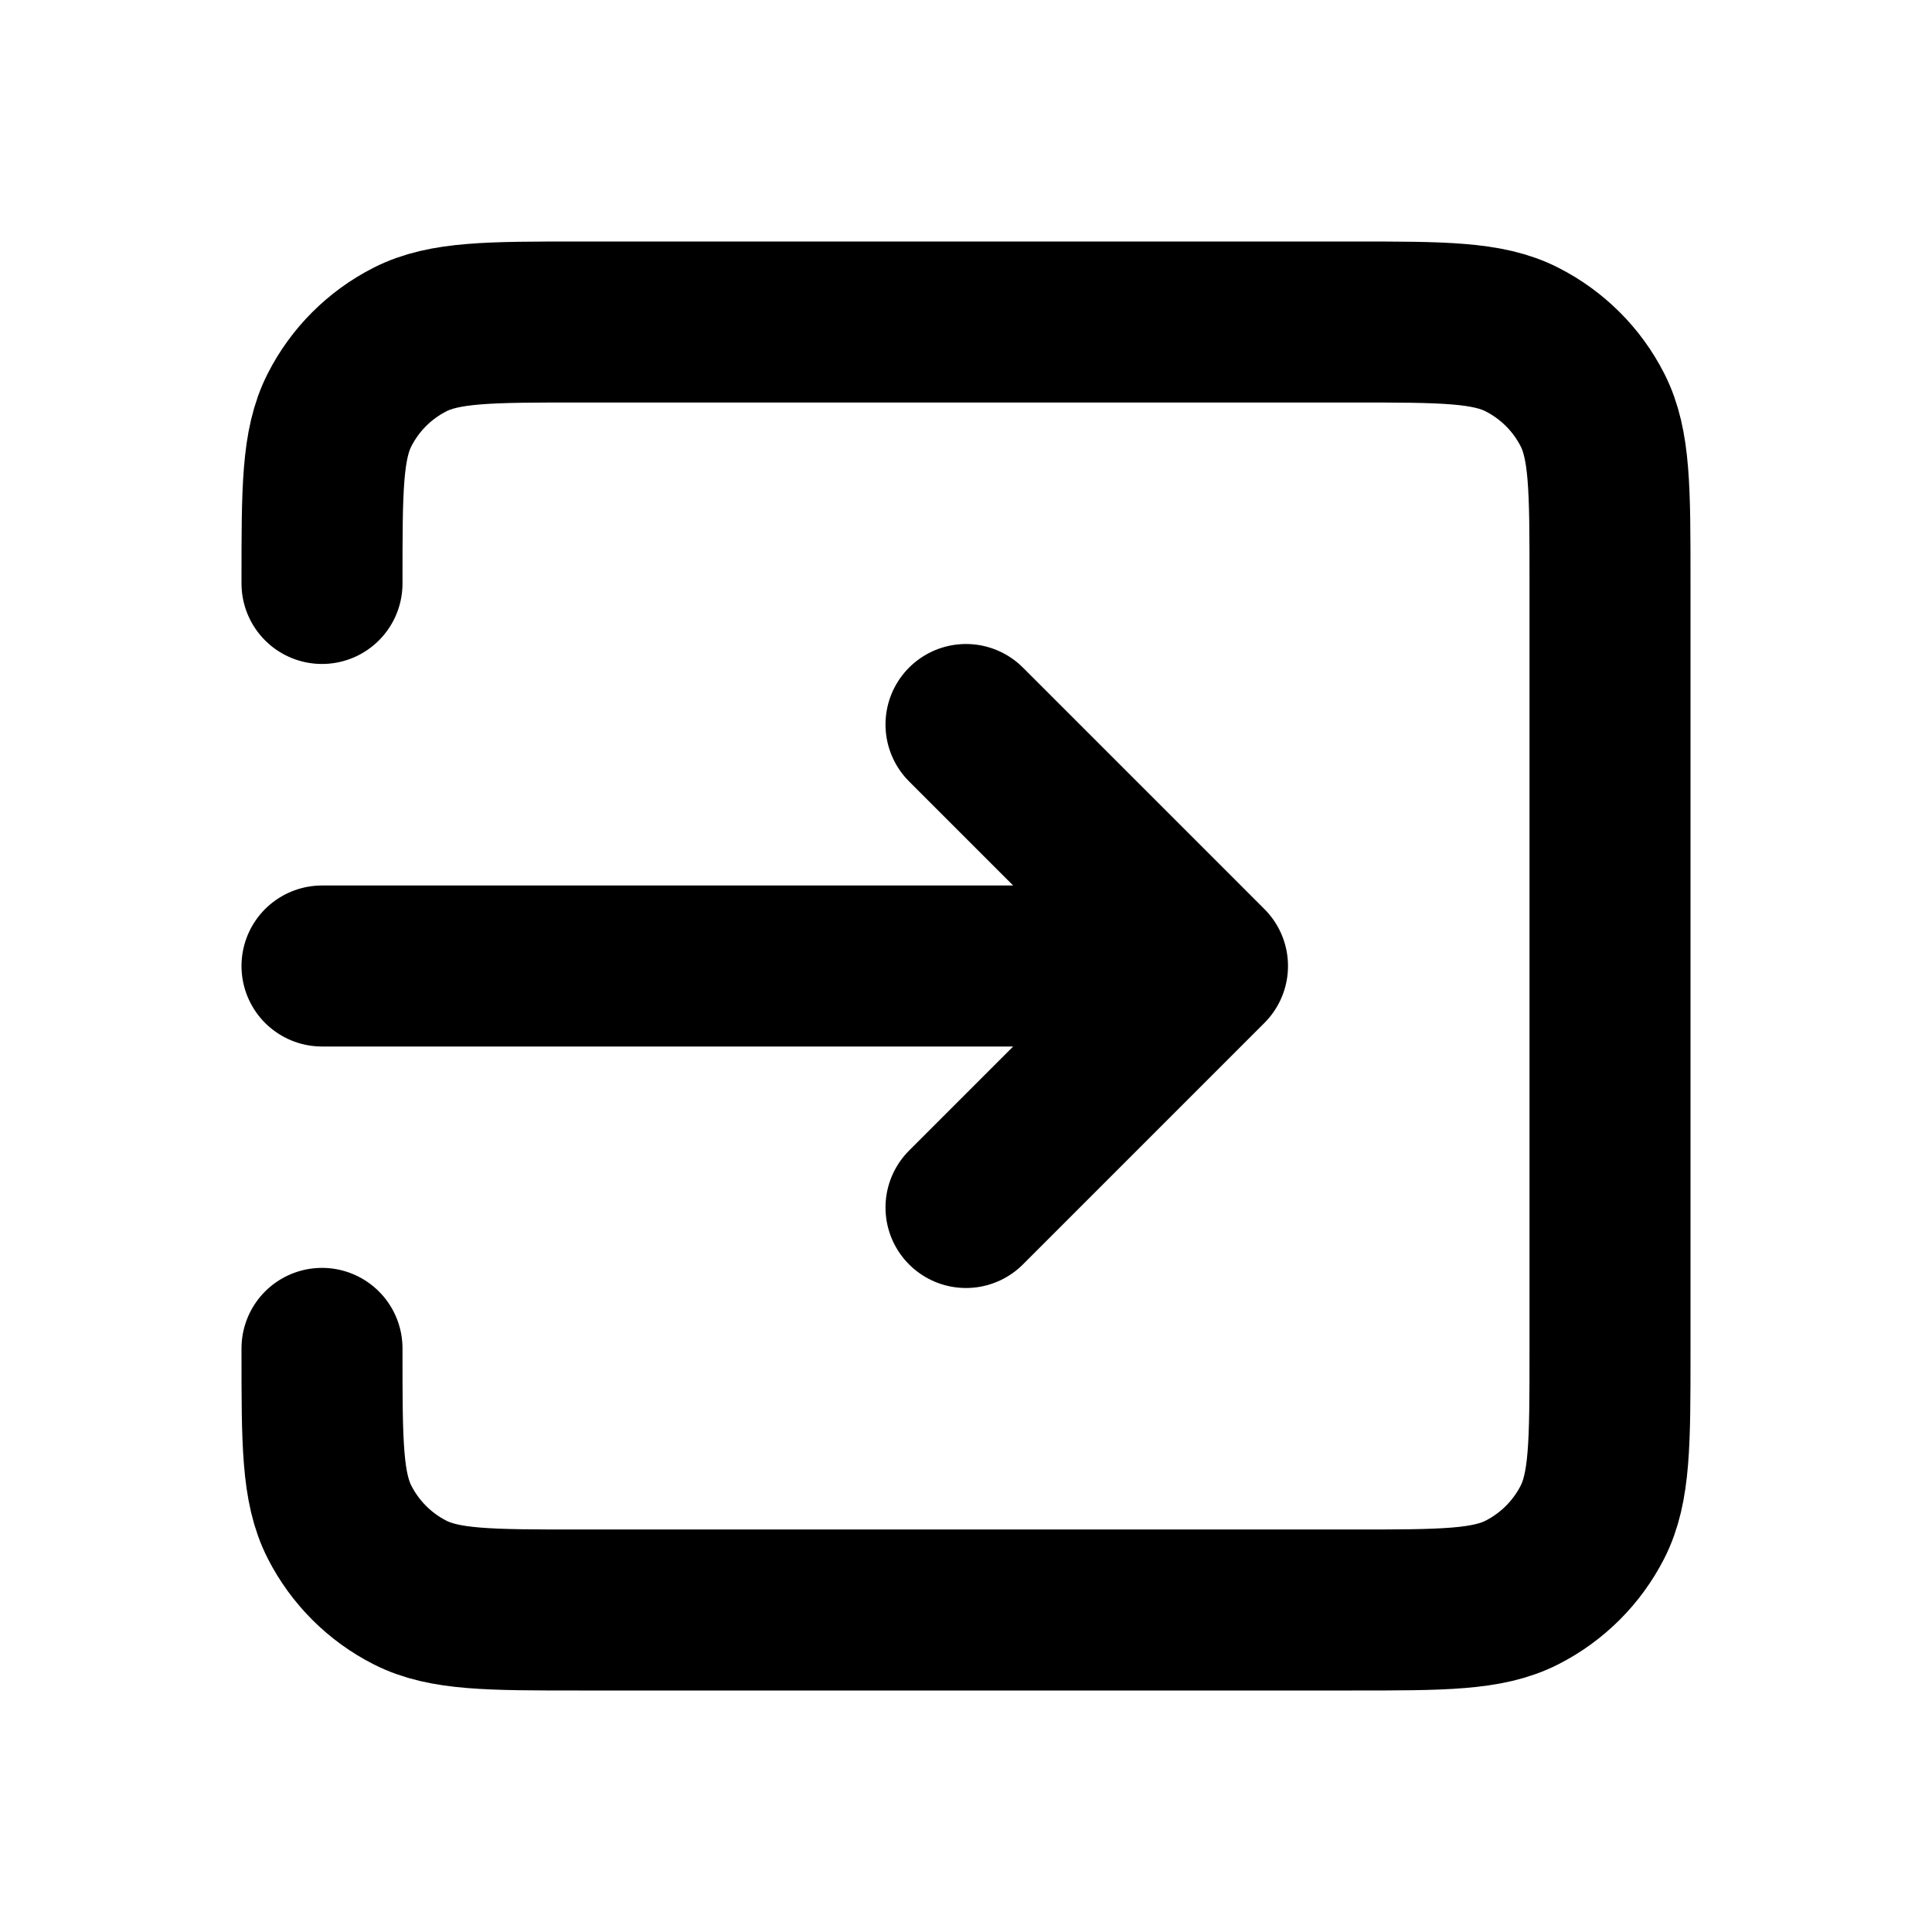
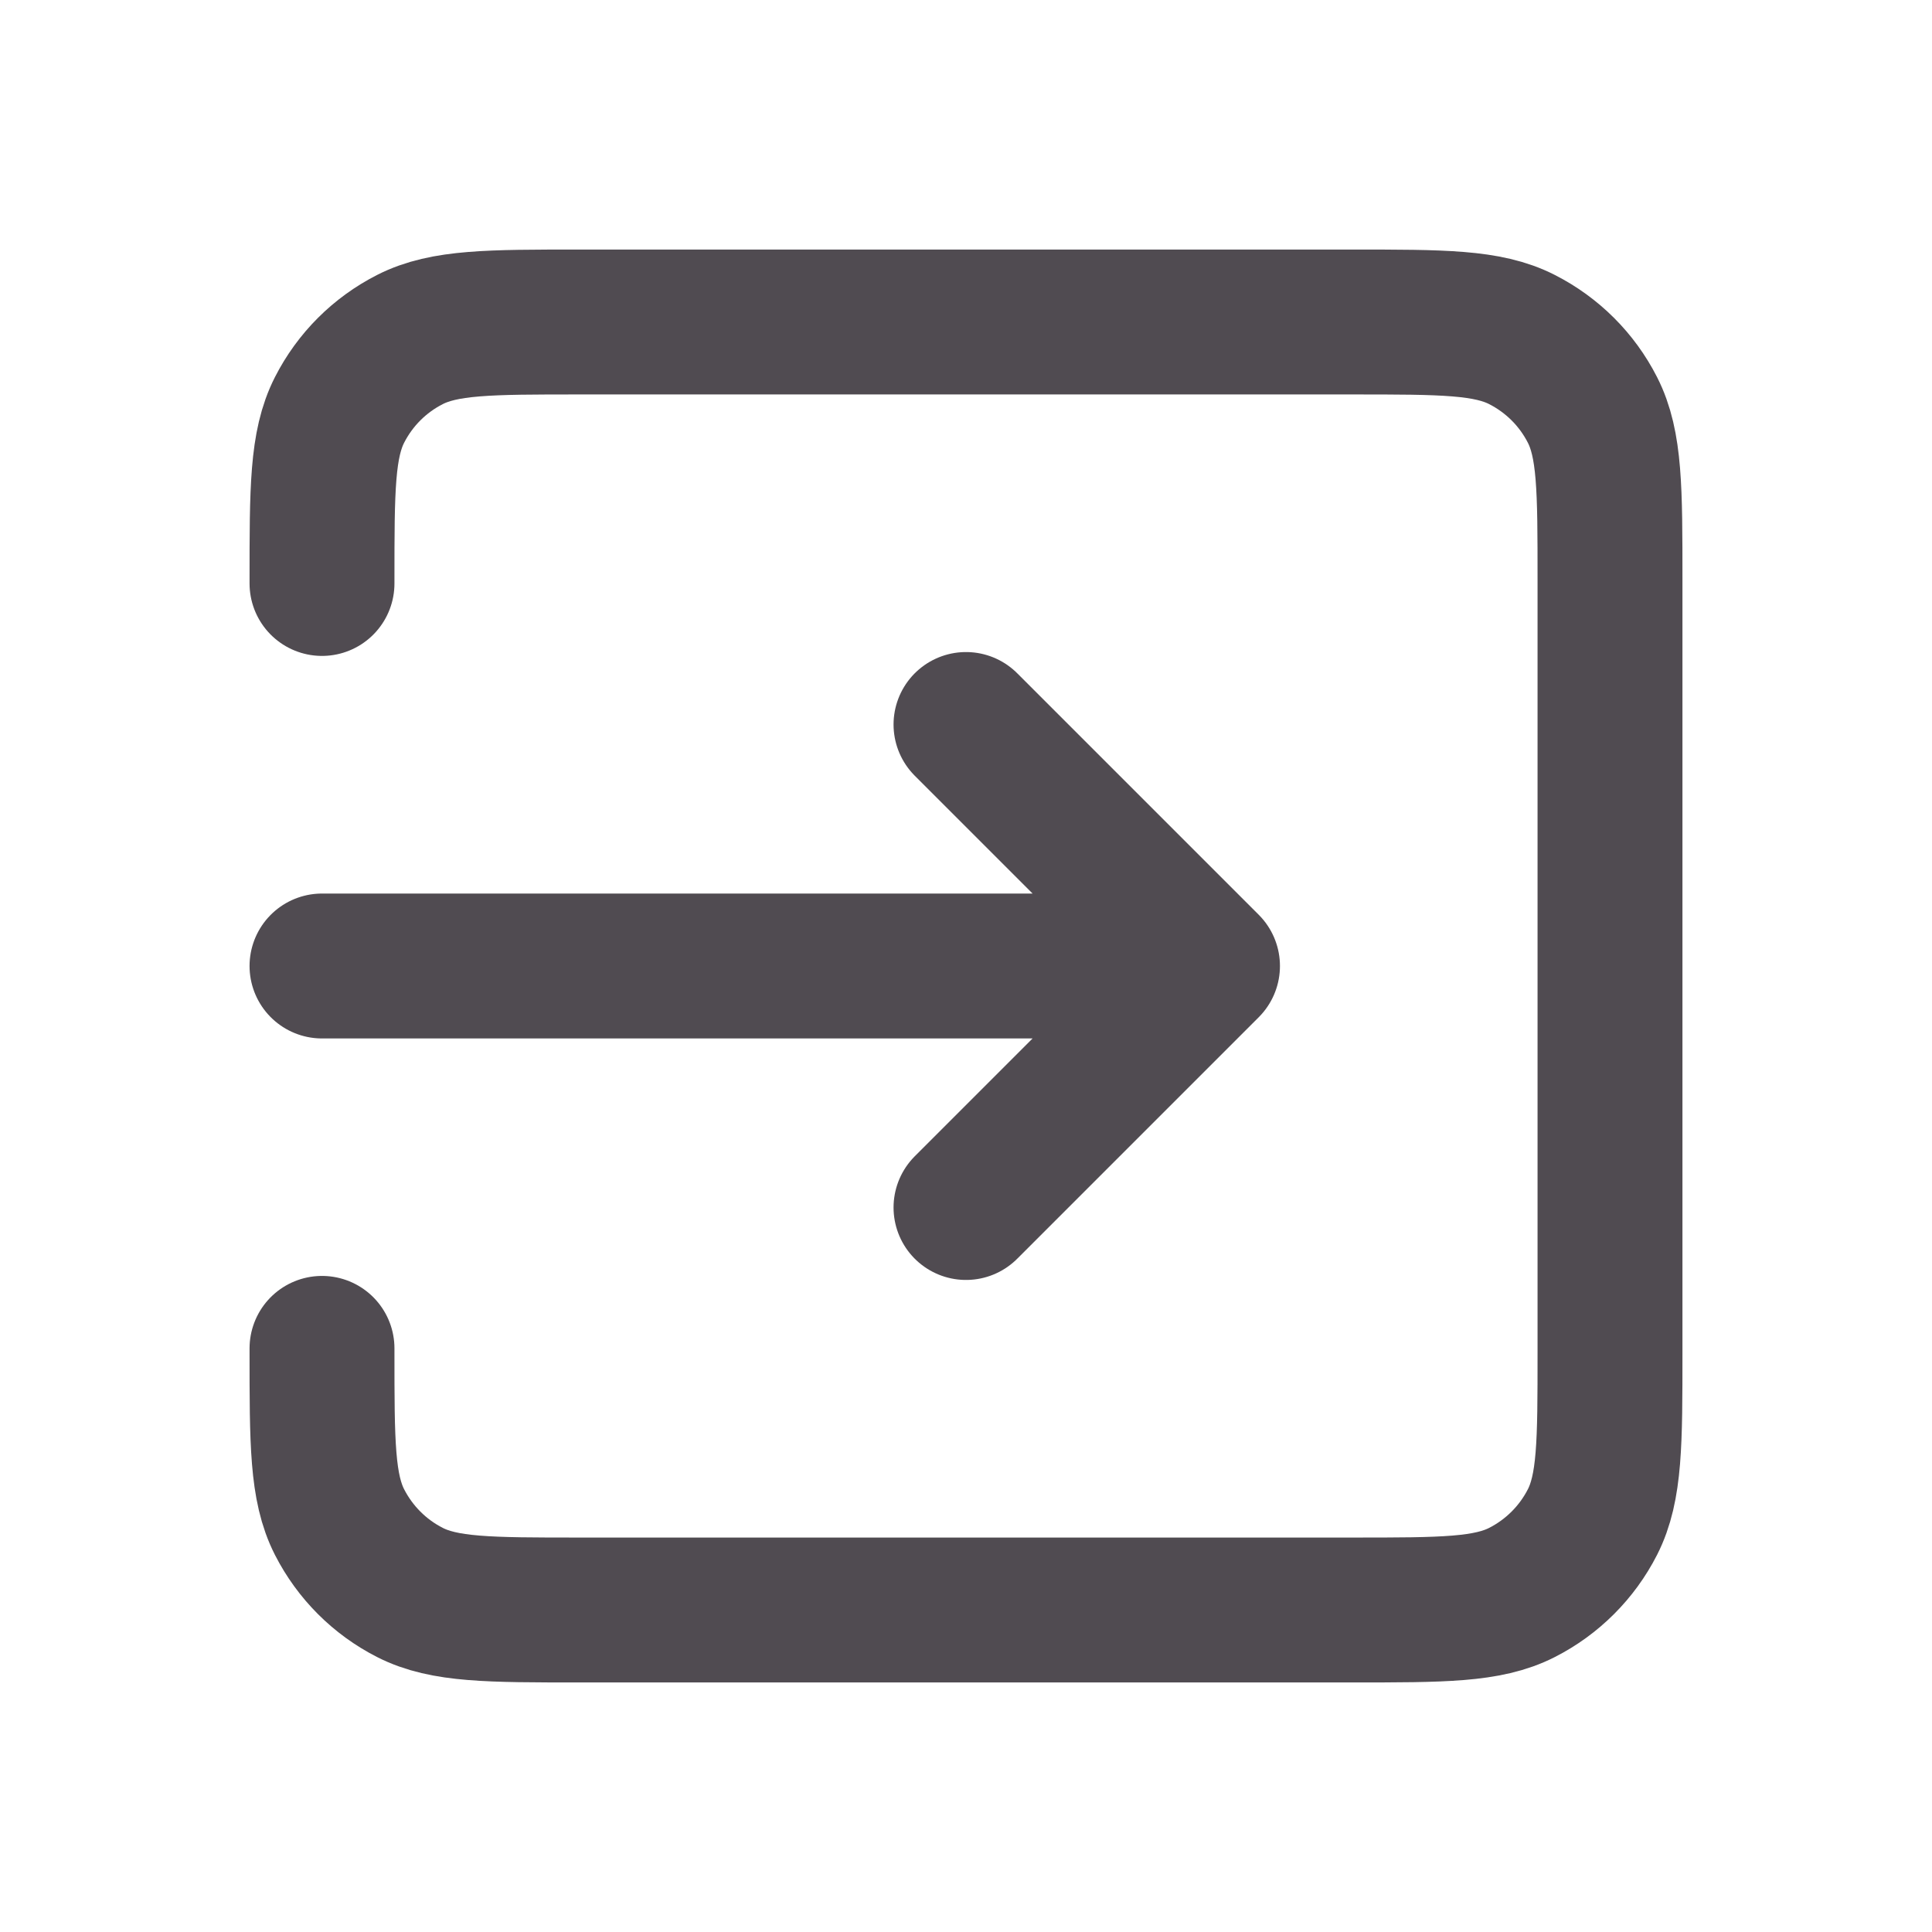
<svg xmlns="http://www.w3.org/2000/svg" width="800px" height="800px" viewBox="0 0 24 24" fill="none">
  <g id="Interface / Exit">
-     <path id="Vector" d="M12 15L15 12M15 12L12 9M15 12H4M4 7.248V7.2C4 6.08 4 5.52 4.218 5.092C4.41 4.715 4.715 4.41 5.092 4.218C5.52 4 6.08 4 7.2 4H16.8C17.92 4 18.48 4 18.907 4.218C19.284 4.41 19.59 4.715 19.782 5.092C20 5.519 20 6.079 20 7.197V16.804C20 17.922 20 18.48 19.782 18.908C19.59 19.284 19.284 19.59 18.907 19.782C18.48 20 17.921 20 16.803 20H7.197C6.079 20 5.519 20 5.092 19.782C4.715 19.59 4.41 19.284 4.218 18.908C4 18.48 4 17.92 4 16.8V16.75" stroke="#000000" stroke-width="2" stroke-linecap="round" stroke-linejoin="round" />
+     <path id="Vector" d="M12 15L15 12M15 12L12 9M15 12H4M4 7.248V7.2C4 6.08 4 5.52 4.218 5.092C4.41 4.715 4.715 4.41 5.092 4.218C5.52 4 6.08 4 7.2 4H16.8C17.92 4 18.48 4 18.907 4.218C19.284 4.41 19.59 4.715 19.782 5.092C20 5.519 20 6.079 20 7.197V16.804C20 17.922 20 18.48 19.782 18.908C19.59 19.284 19.284 19.59 18.907 19.782C18.48 20 17.921 20 16.803 20H7.197C6.079 20 5.519 20 5.092 19.782C4.715 19.59 4.41 19.284 4.218 18.908C4 18.48 4 17.92 4 16.8V16.75" stroke="#504b51" stroke-width="1.8" stroke-linecap="round" stroke-linejoin="round" />
  </g>
</svg>
